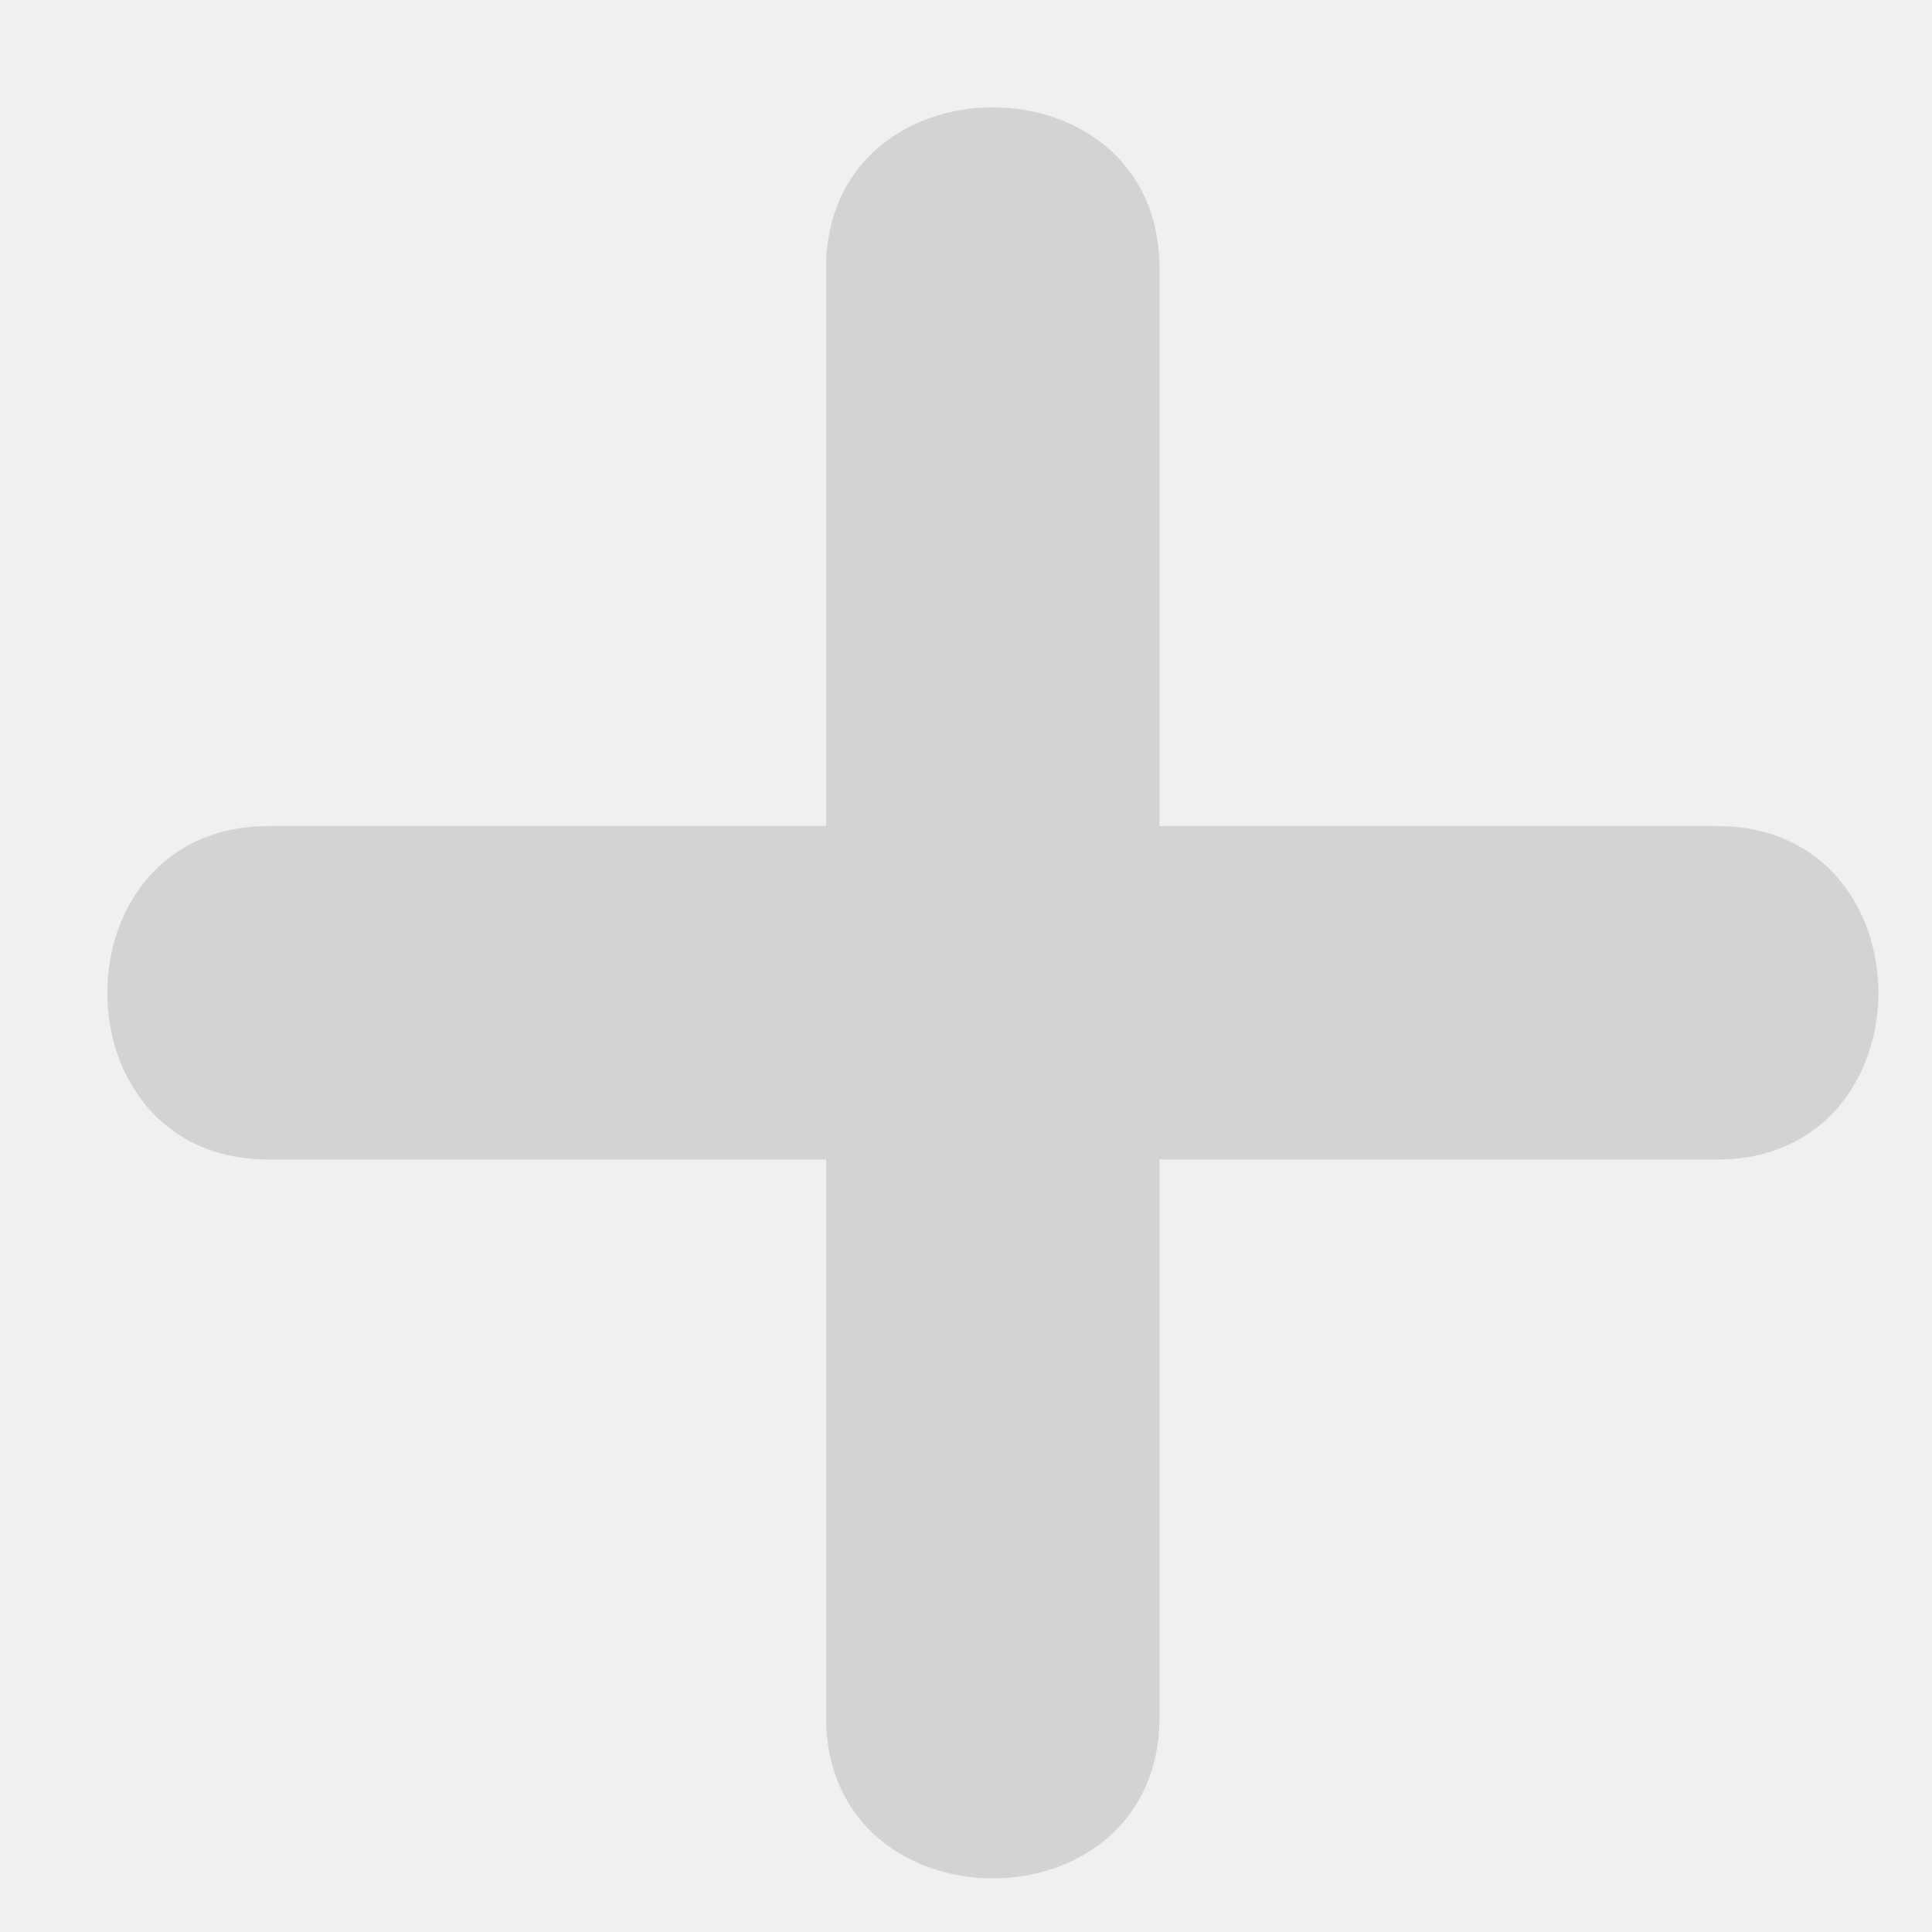
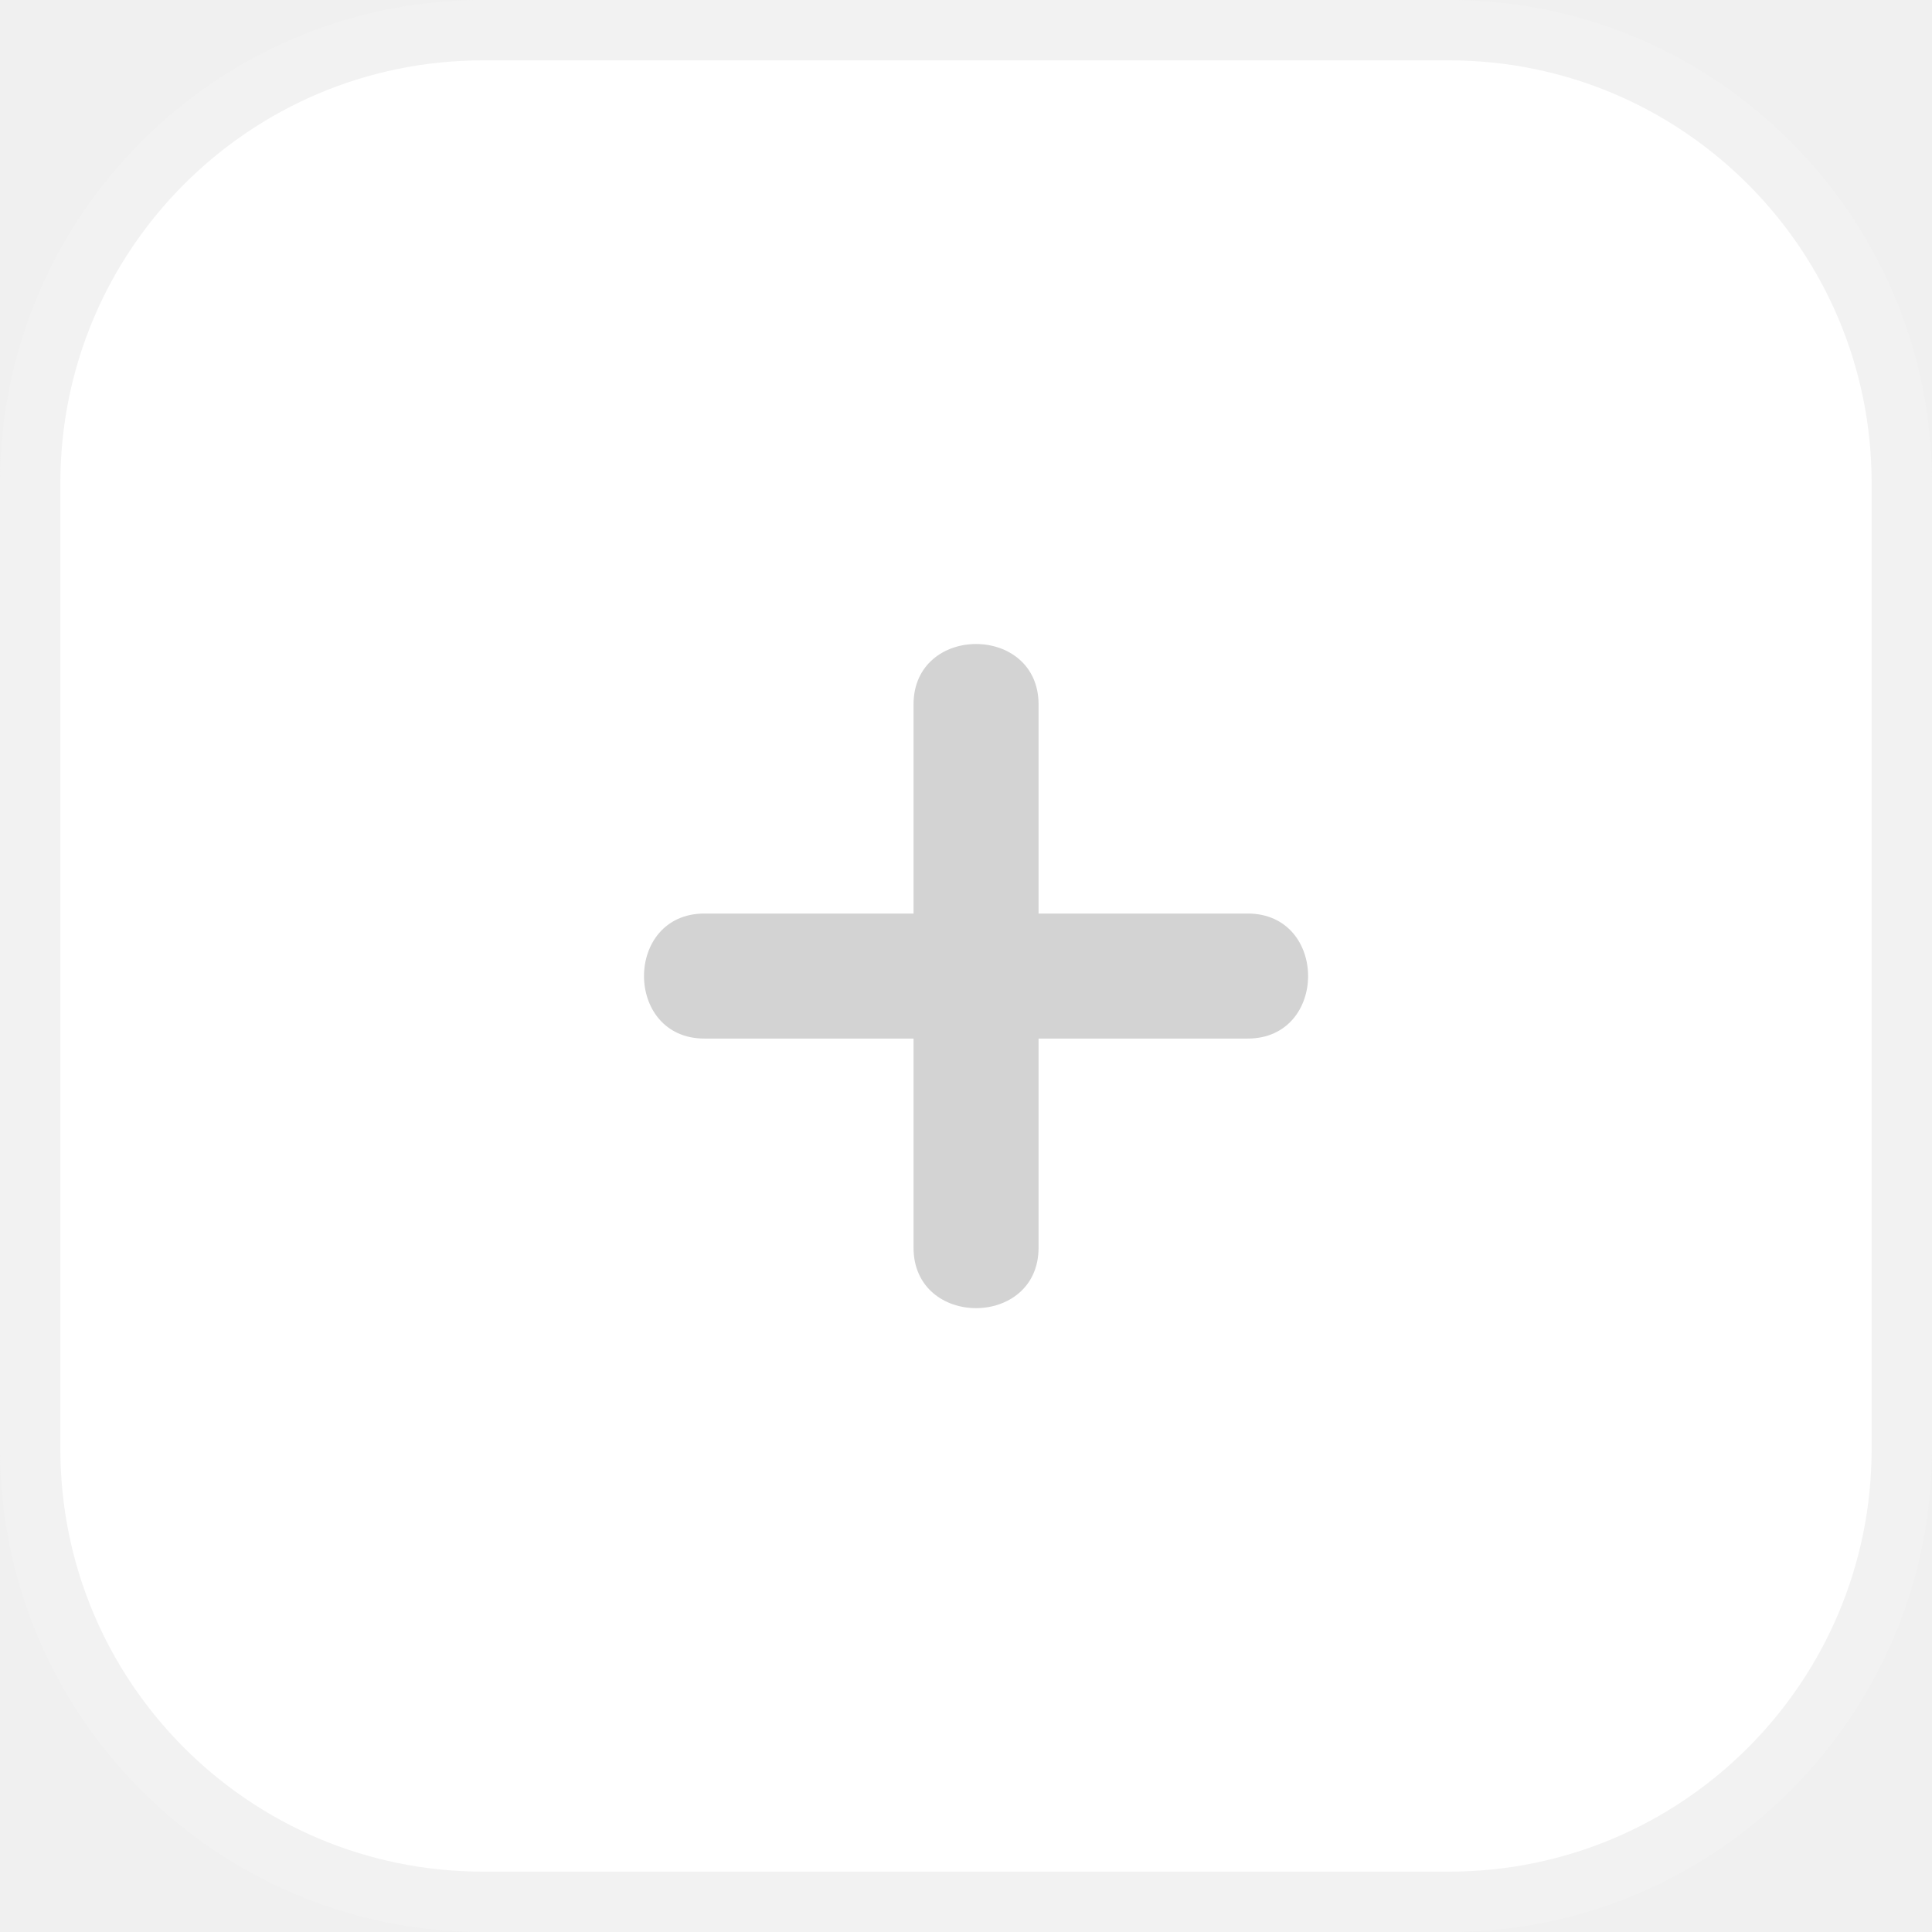
- <svg xmlns="http://www.w3.org/2000/svg" width="12" height="12" viewBox="0 0 12 12" fill="none">
-   <path d="M10.665 5.131H7.202V1.668C7.202 0.333 5.131 0.333 5.131 1.668V5.131H1.668C0.333 5.131 0.333 7.202 1.668 7.202H5.131V10.665C5.131 12.001 7.202 12.001 7.202 10.665V7.202H10.665C12.001 7.202 12.001 5.131 10.665 5.131Z" fill="#D3D3D3" />
+ <svg xmlns="http://www.w3.org/2000/svg" width="32" height="32" viewBox="0 0 32 32" fill="none">
+   <rect x="0.5" y="0.5" width="31" height="31" rx="7.5" fill="white" stroke="#F2F2F2" />
+   <path d="M20.665 15.131H17.202V11.668C17.202 10.333 15.131 10.333 15.131 11.668V15.131H11.668C10.333 15.131 10.333 17.202 11.668 17.202H15.131V20.665C15.131 22.001 17.202 22.001 17.202 20.665V17.202H20.665C22 17.202 22 15.131 20.665 15.131Z" fill="#D3D3D3" />
</svg>
